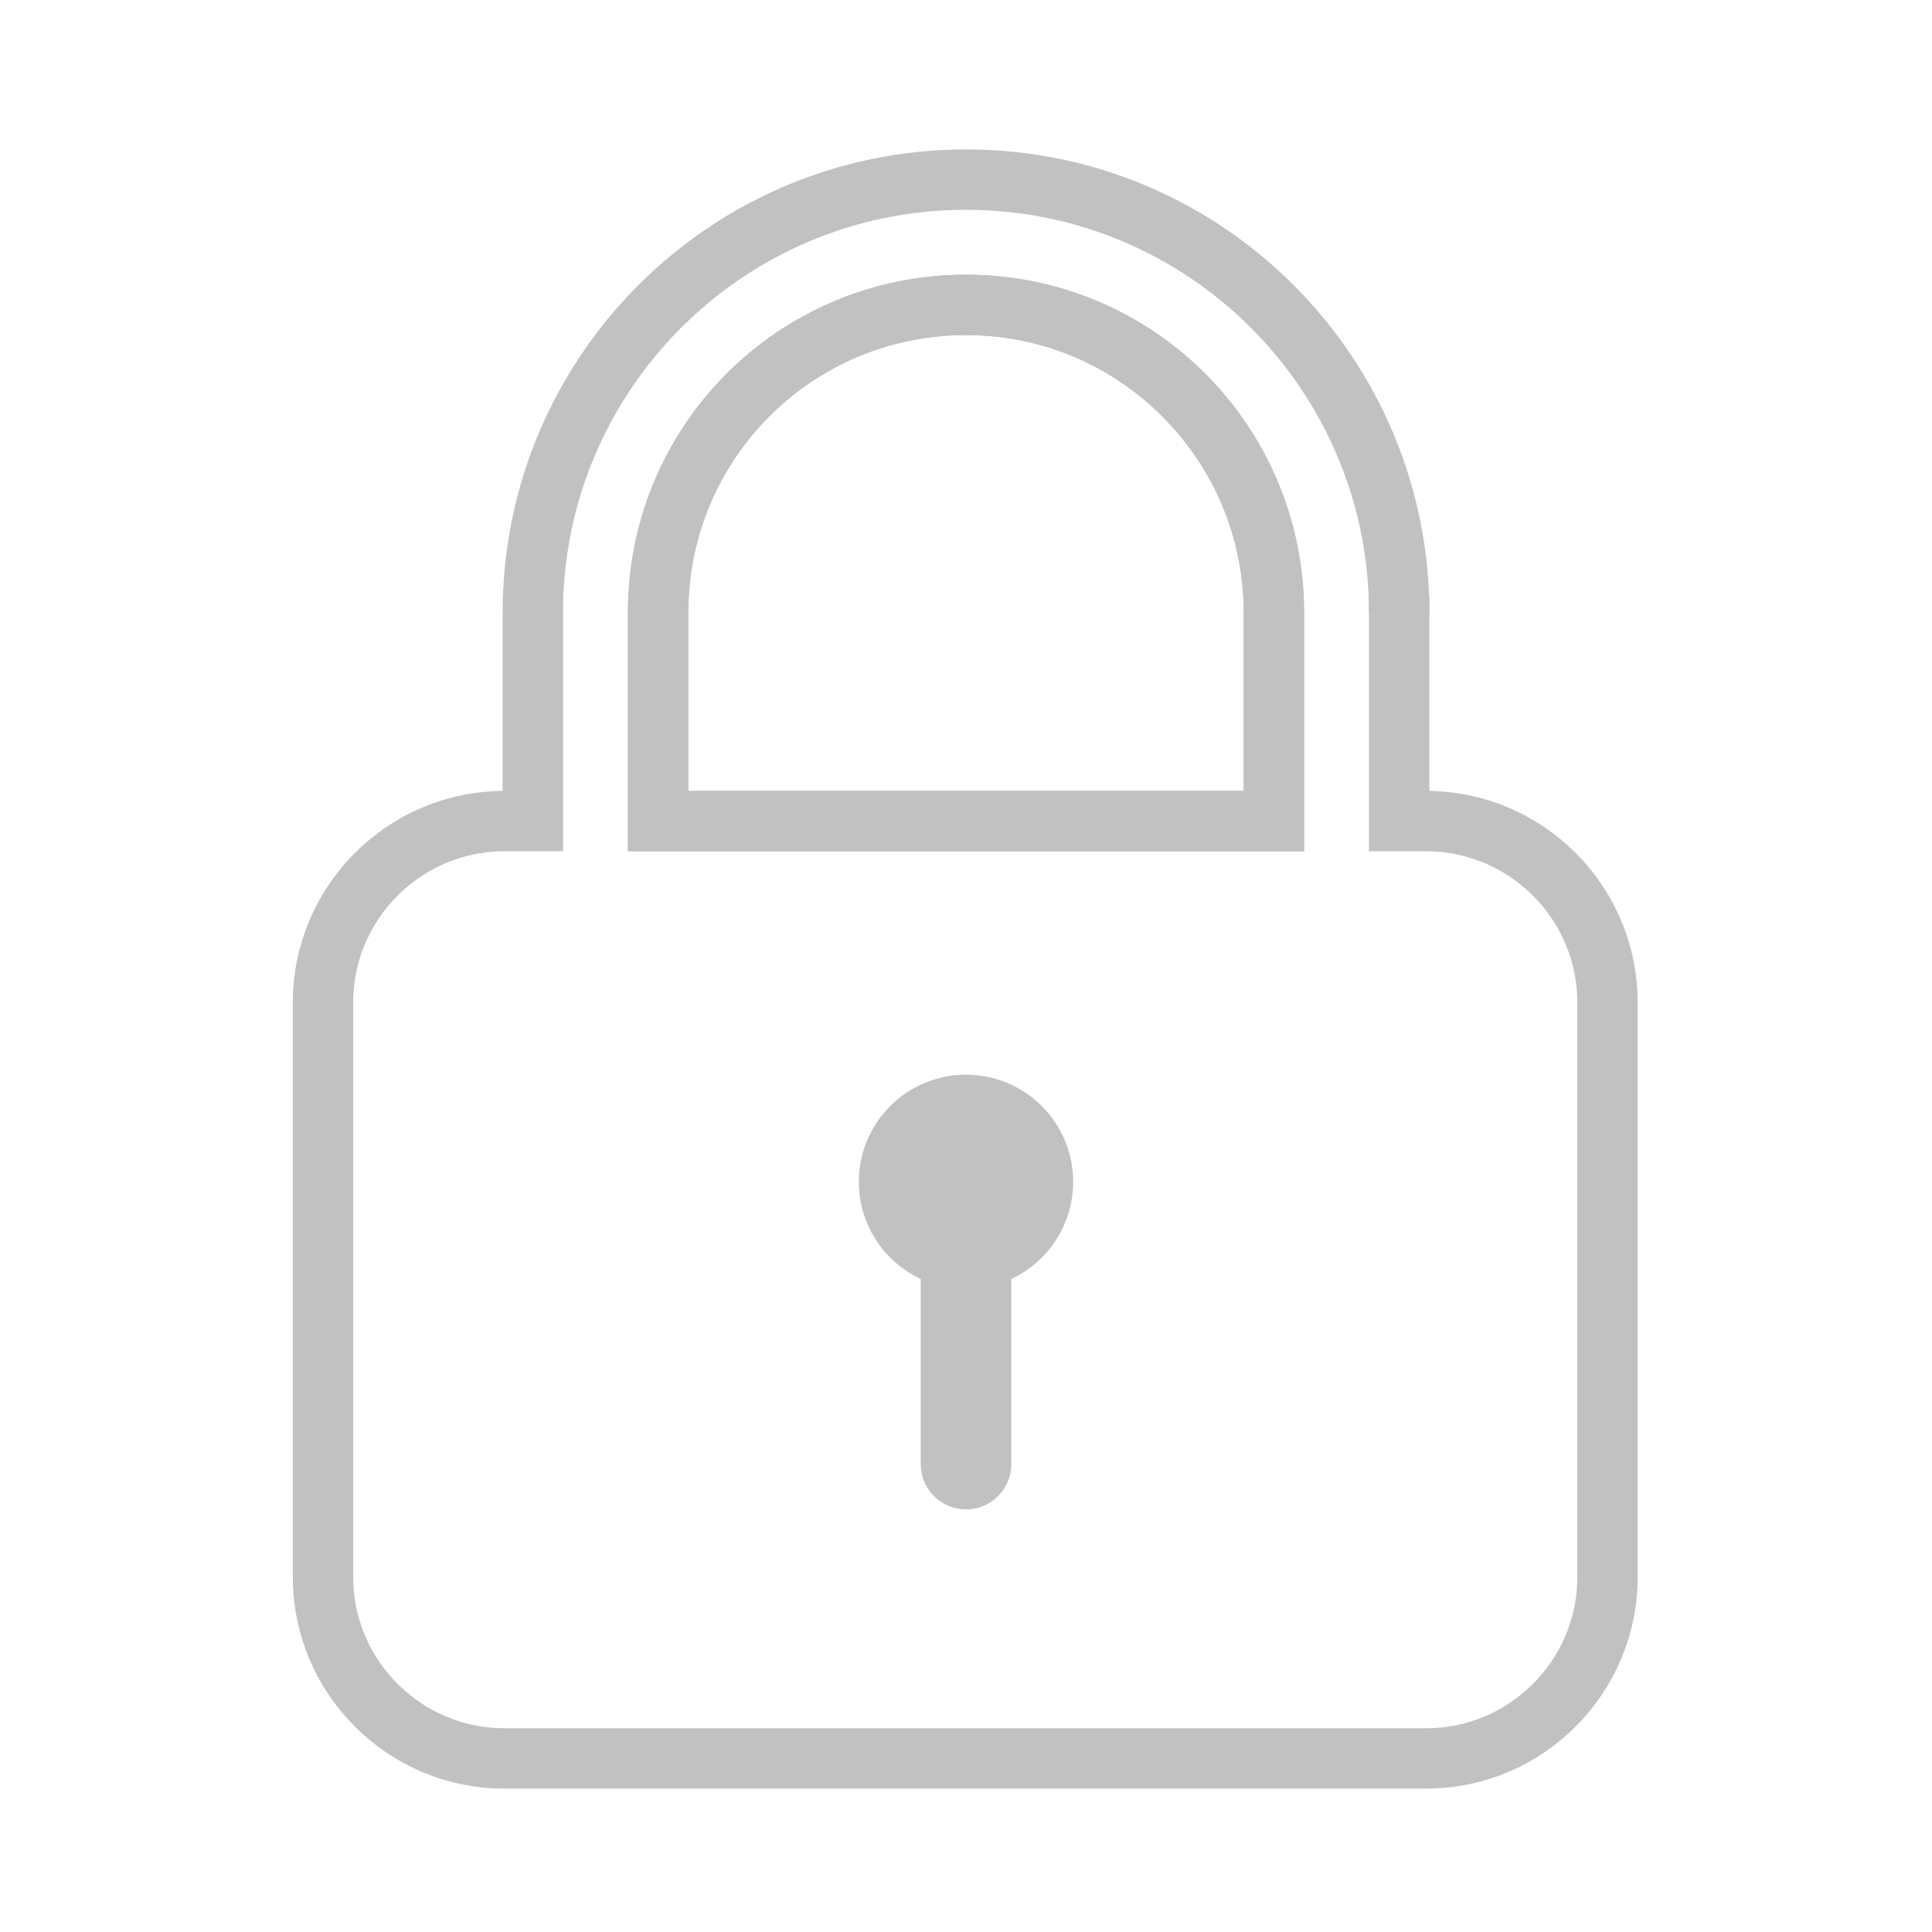
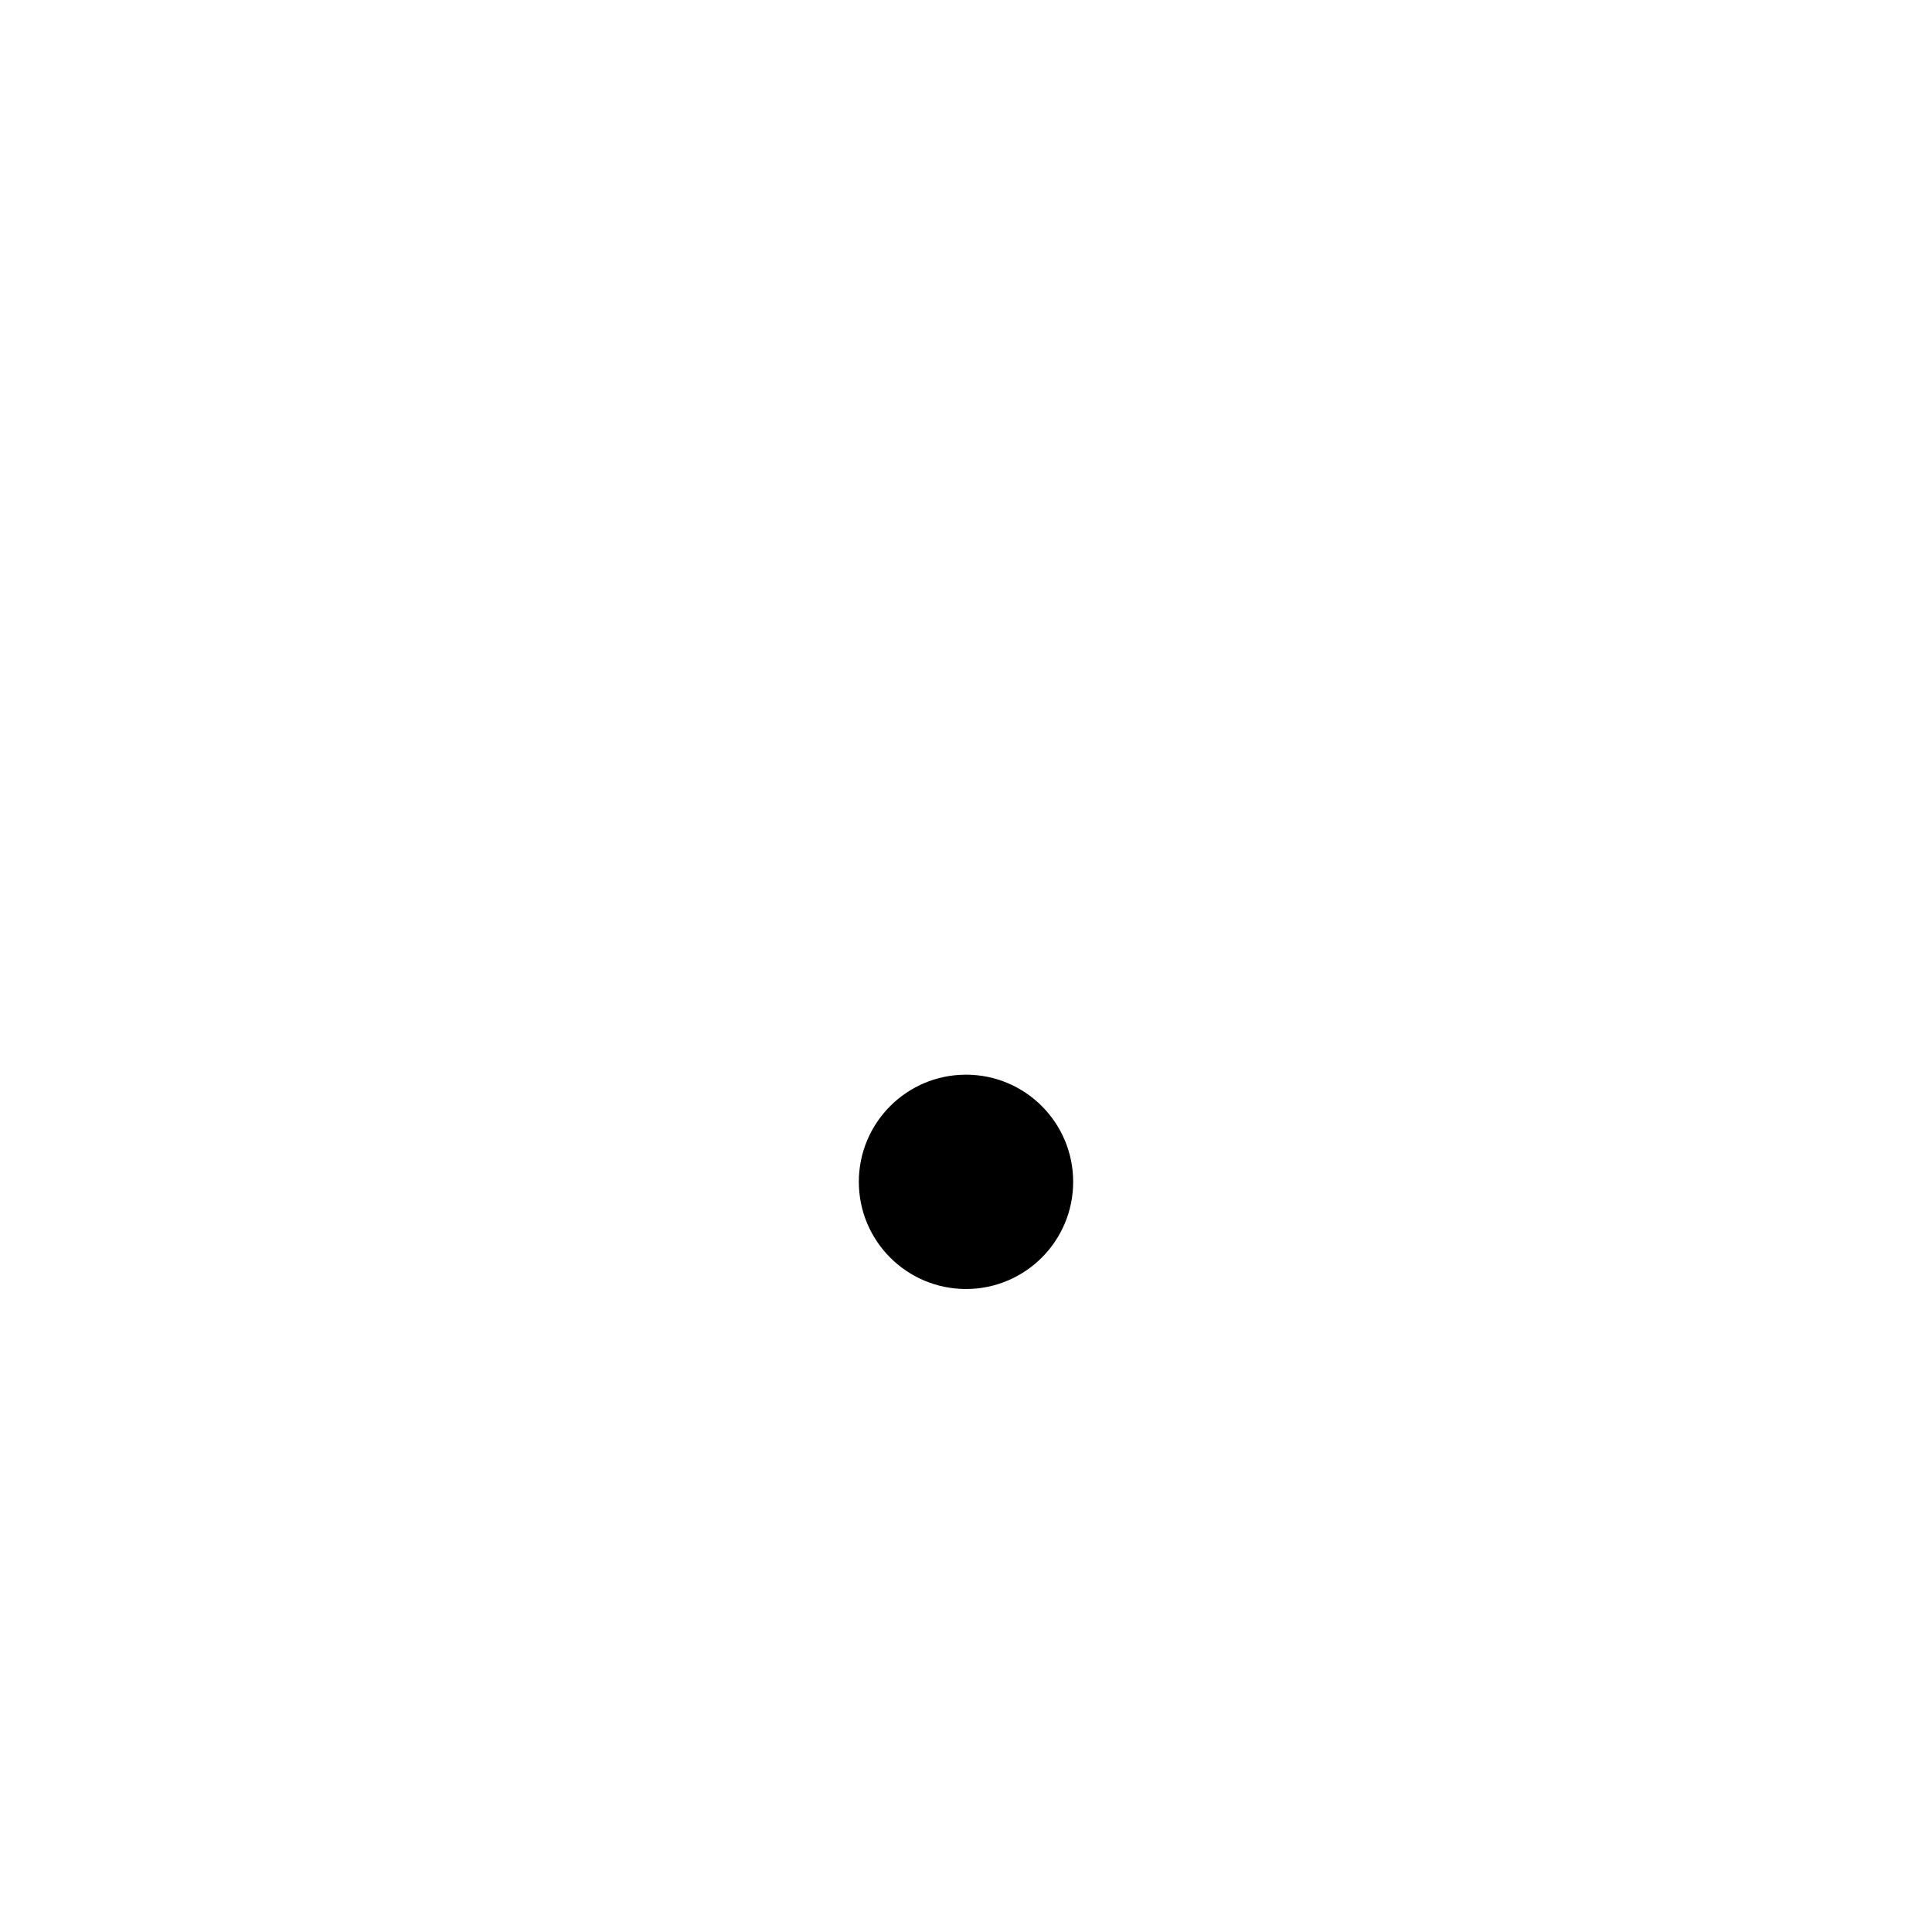
<svg xmlns="http://www.w3.org/2000/svg" version="1.1" id="Layer_1" x="0px" y="0px" viewBox="0 0 128 128" style="enable-background:new 0 0 128 128;" xml:space="preserve">
  <style type="text/css">
- 	.st0{fill:none;stroke:#C1C1C1;stroke-width:4;stroke-miterlimit:10;}
- 	.st1{fill:#C1C1C1;}
- 	.st2{fill:none;stroke:#C1C1C1;stroke-width:6;stroke-linecap:round;stroke-miterlimit:10;}
+ 	.st0{fill:none;stroke:FILL_COLOR;stroke-width:4;stroke-miterlimit:10;}
+ 	.st1{fill:FILL_COLOR;}
+ 	.st2{fill:none;stroke:FILL_COLOR;stroke-width:6;stroke-linecap:round;stroke-miterlimit:10;}
</style>
  <path class="st0" d="M94.5,54.4h-1.8V40.6c0-15.8-12.8-28.7-28.7-28.7S35.3,24.8,35.3,40.6v13.8h-1.9c-6.6,0-12,5.4-12,12v38.1  c0,6.6,5.4,12,12,12h61.1c6.6,0,12-5.4,12-12V66.4C106.5,59.8,101.1,54.4,94.5,54.4z M84.4,54.4H43.6V40.6  c0-11.3,9.1-20.4,20.4-20.4s20.4,9.1,20.4,20.4V54.4z" />
  <path class="st0" d="M84.4,40.6v13.8H43.6V40.6c0-11.3,9.1-20.4,20.4-20.4S84.4,29.4,84.4,40.6z" />
  <line class="st0" x1="92.7" y1="40.6" x2="92.7" y2="39.5" />
  <circle class="st1" cx="64" cy="78.3" r="7.1" />
  <line class="st2" x1="64" y1="78.3" x2="64" y2="97" />
</svg>
